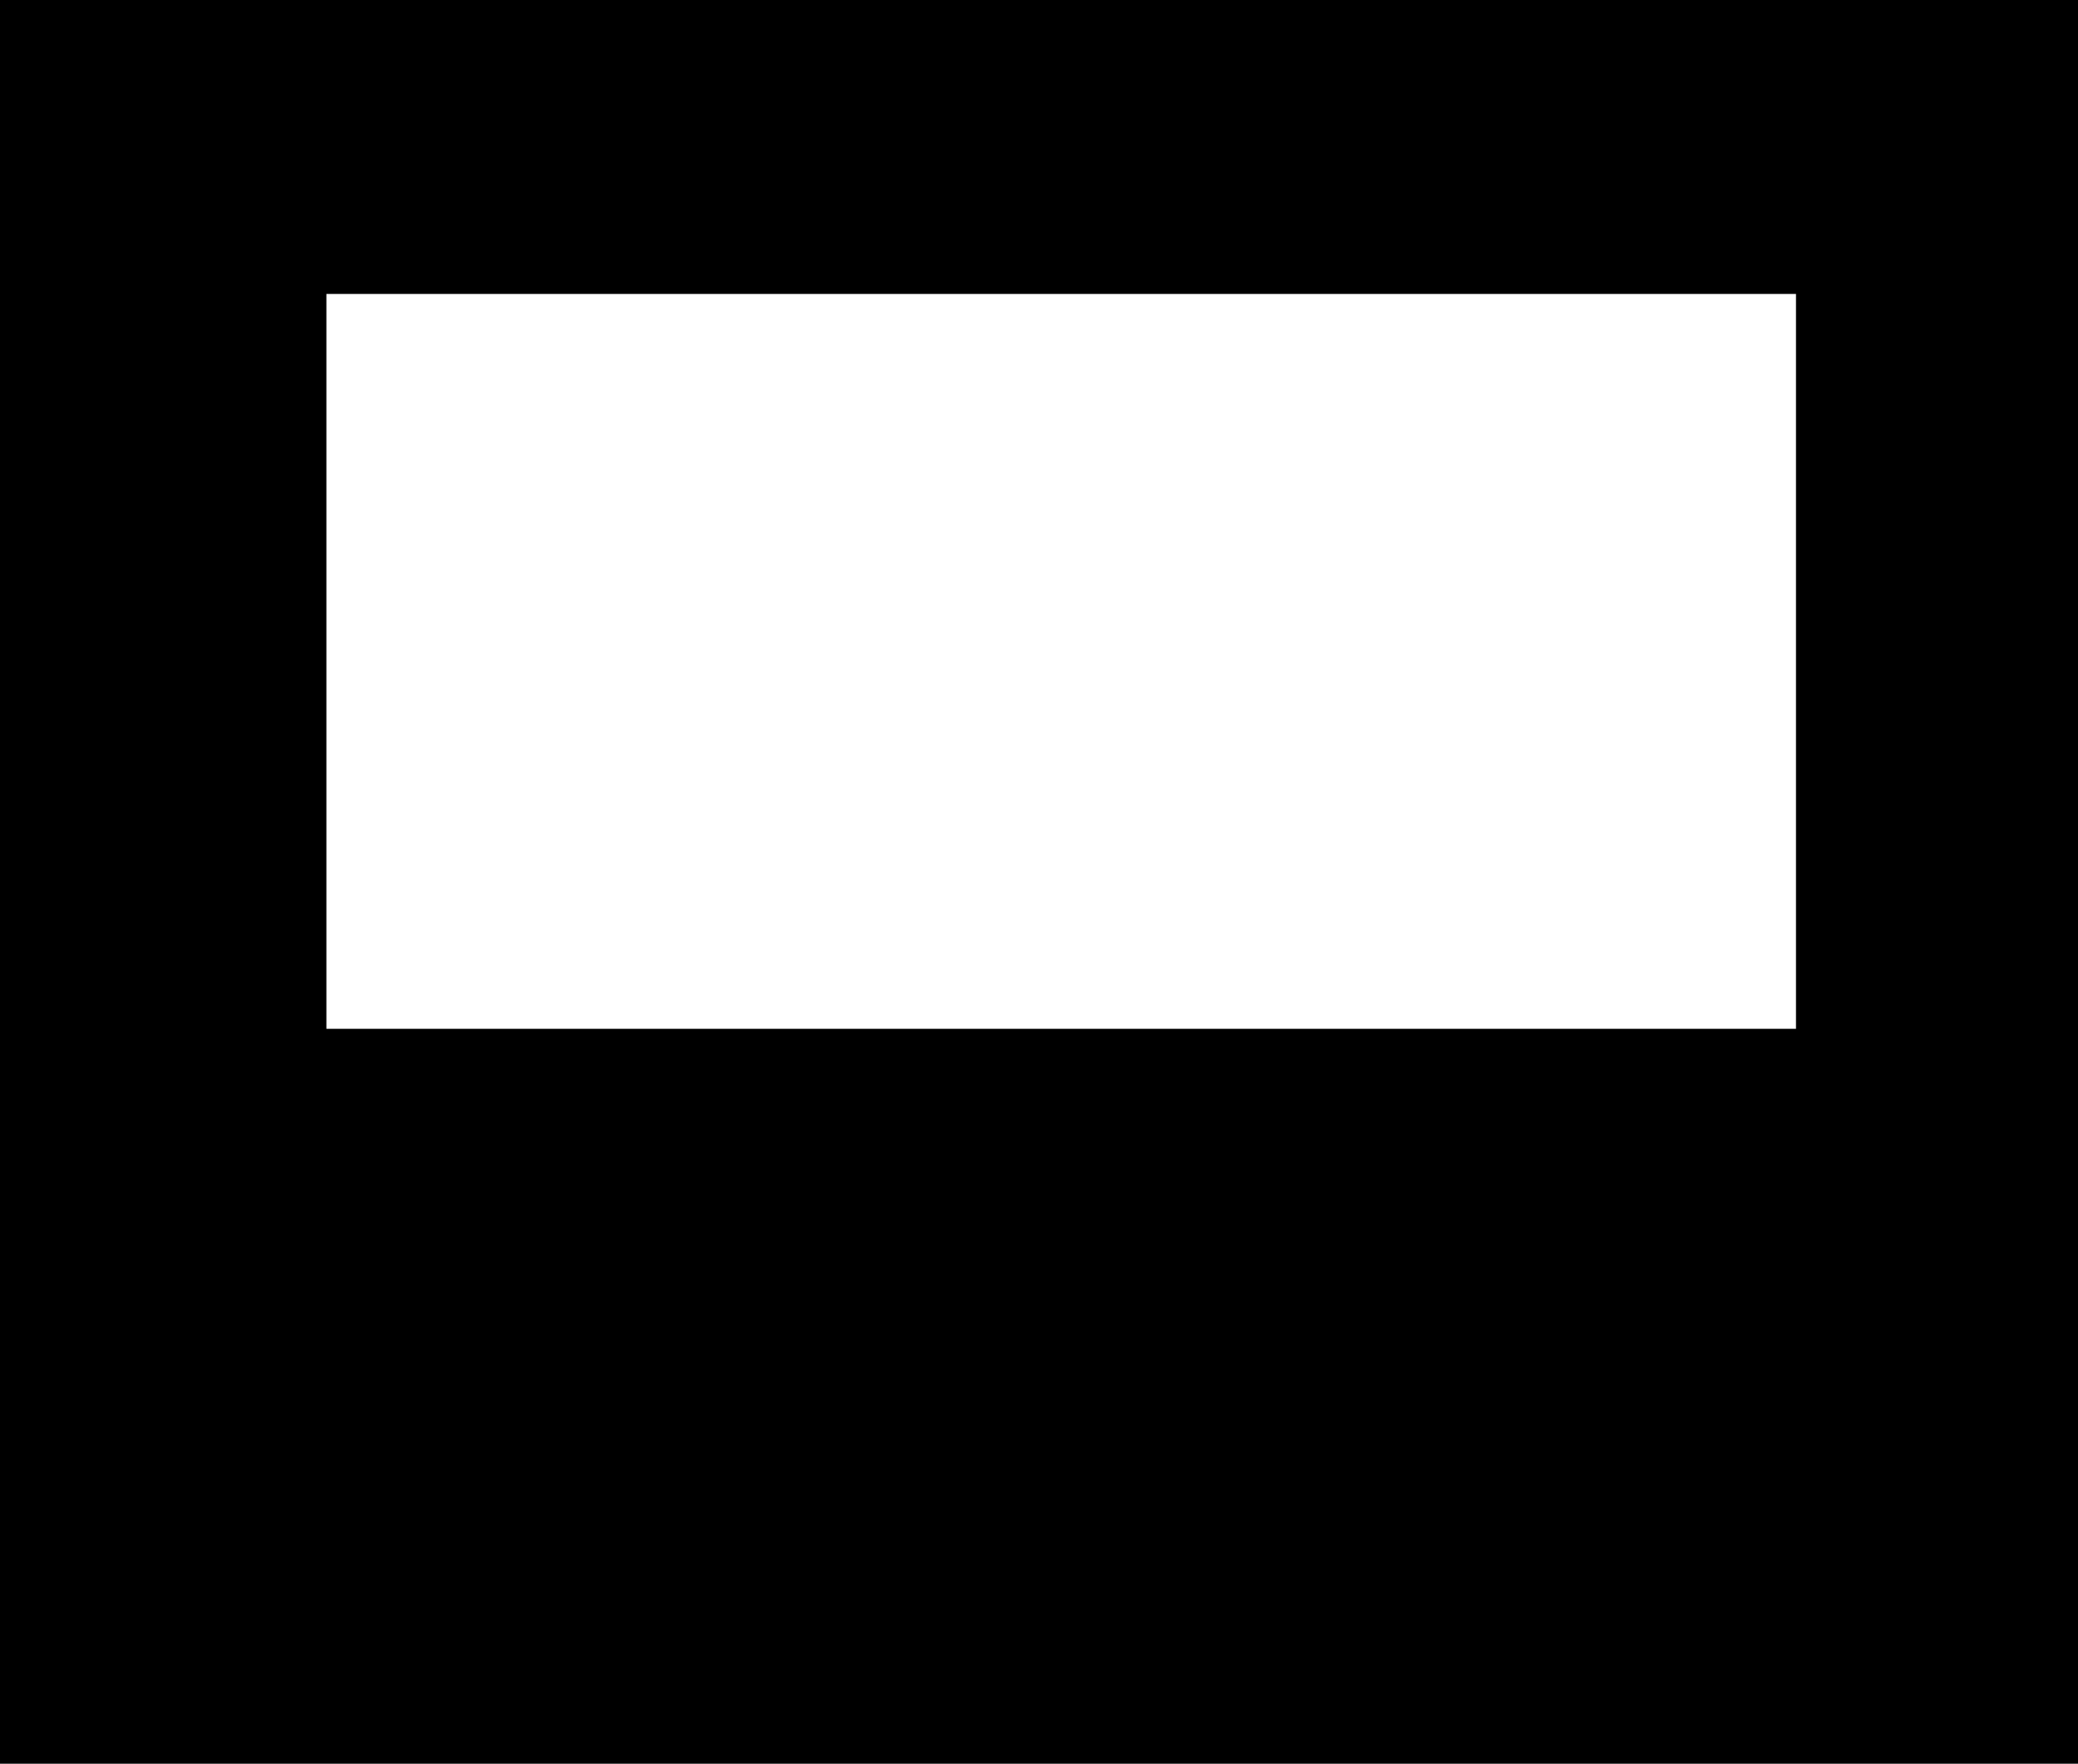
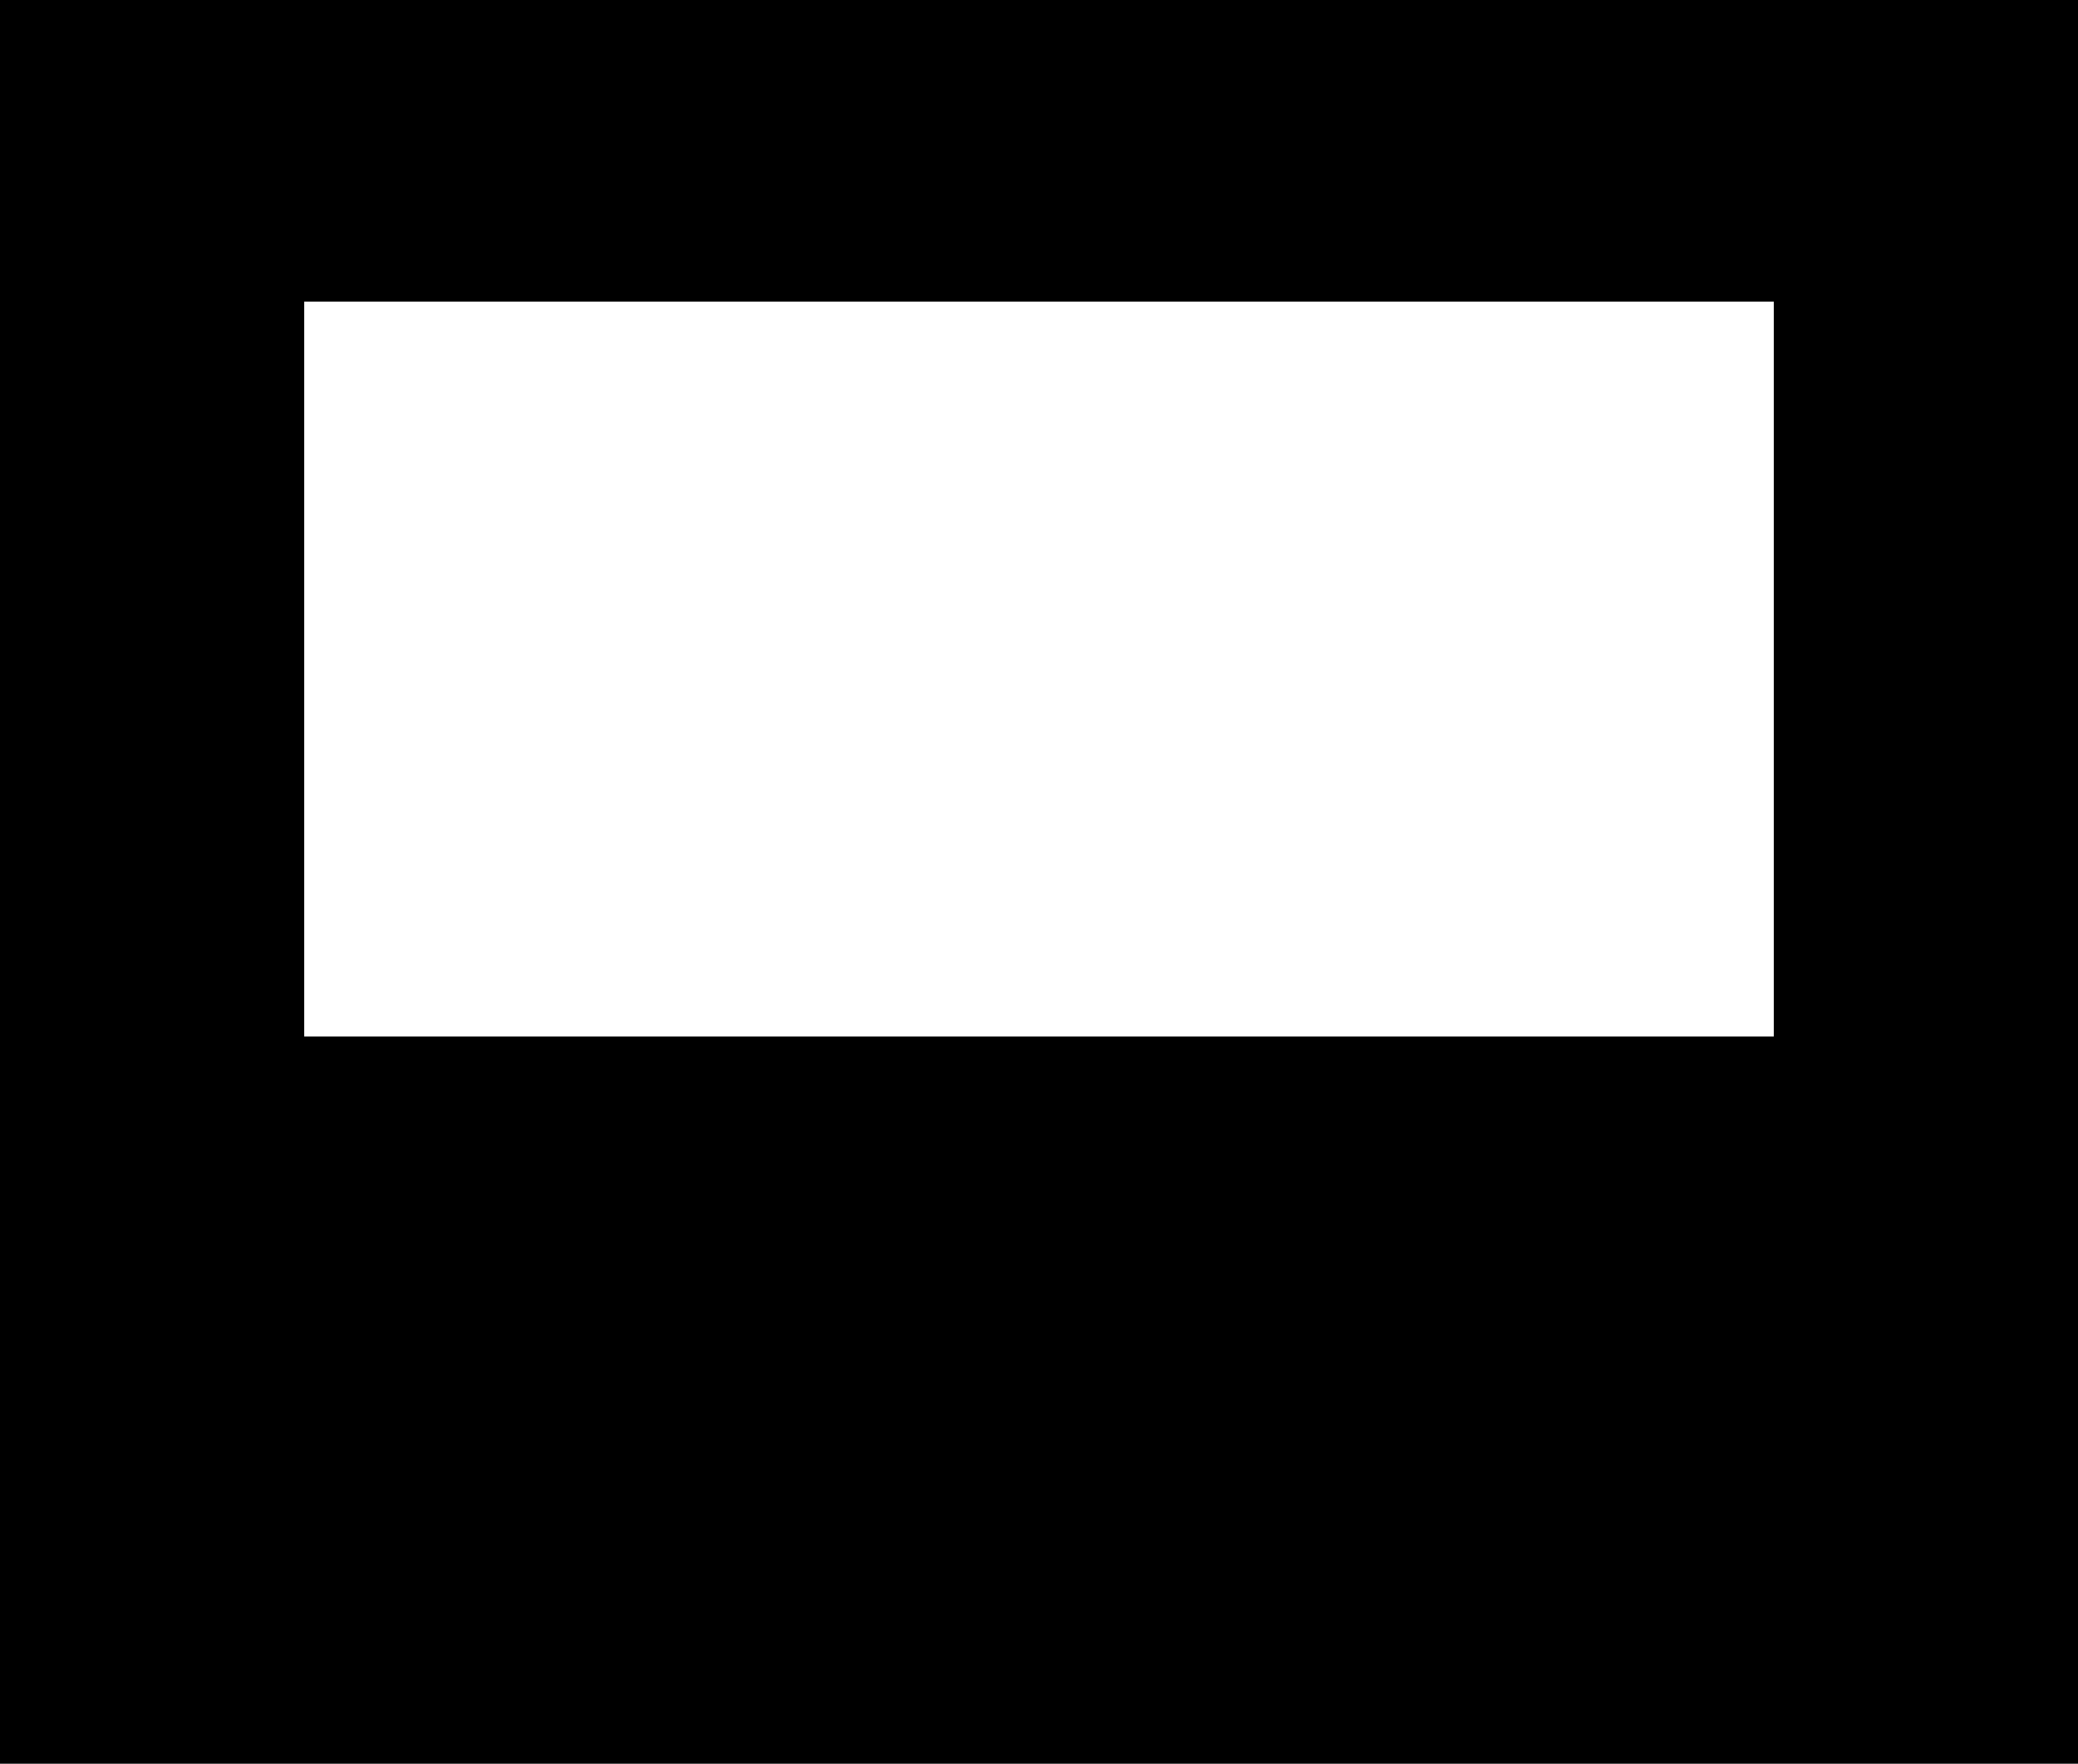
<svg xmlns="http://www.w3.org/2000/svg" style="isolation:isolate" viewBox="0 0 14.14 12" width="14.14pt" height="12pt">
  <defs>
-     <clipPath id="_clipPath_K7J0VnL39Cs1RDRy3hjLgKHHcmSs1prC">
+     <clipPath id="_clipPath_oN17WILa5750lHQzygNFwNgKorN1U9tL">
      <rect width="14.14" height="12" />
    </clipPath>
  </defs>
-   <g clip-path="url(#_clipPath_K7J0VnL39Cs1RDRy3hjLgKHHcmSs1prC)">
-     <path d=" M 0 0 L 14.14 0 L 14.14 12 L 0 12 L 0 0 Z  M 2.221 2 L 12.221 2 L 12.221 7 L 2.221 7 L 2.221 2 Z " fill-rule="evenodd" fill="rgb(0,0,0)" />
+   <g clip-path="url(#_clipPath_oN17WILa5750lHQzygNFwNgKorN1U9tL)">
+     <path d=" M 0 0 L 14.14 0 L 14.14 12 L 0 12 L 0 0 Z  M 2.07 2.052 L 12.07 2.052 L 12.07 7.052 L 2.07 7.052 L 2.07 2.052 Z " fill-rule="evenodd" fill="rgb(0,0,0)" />
  </g>
</svg>
